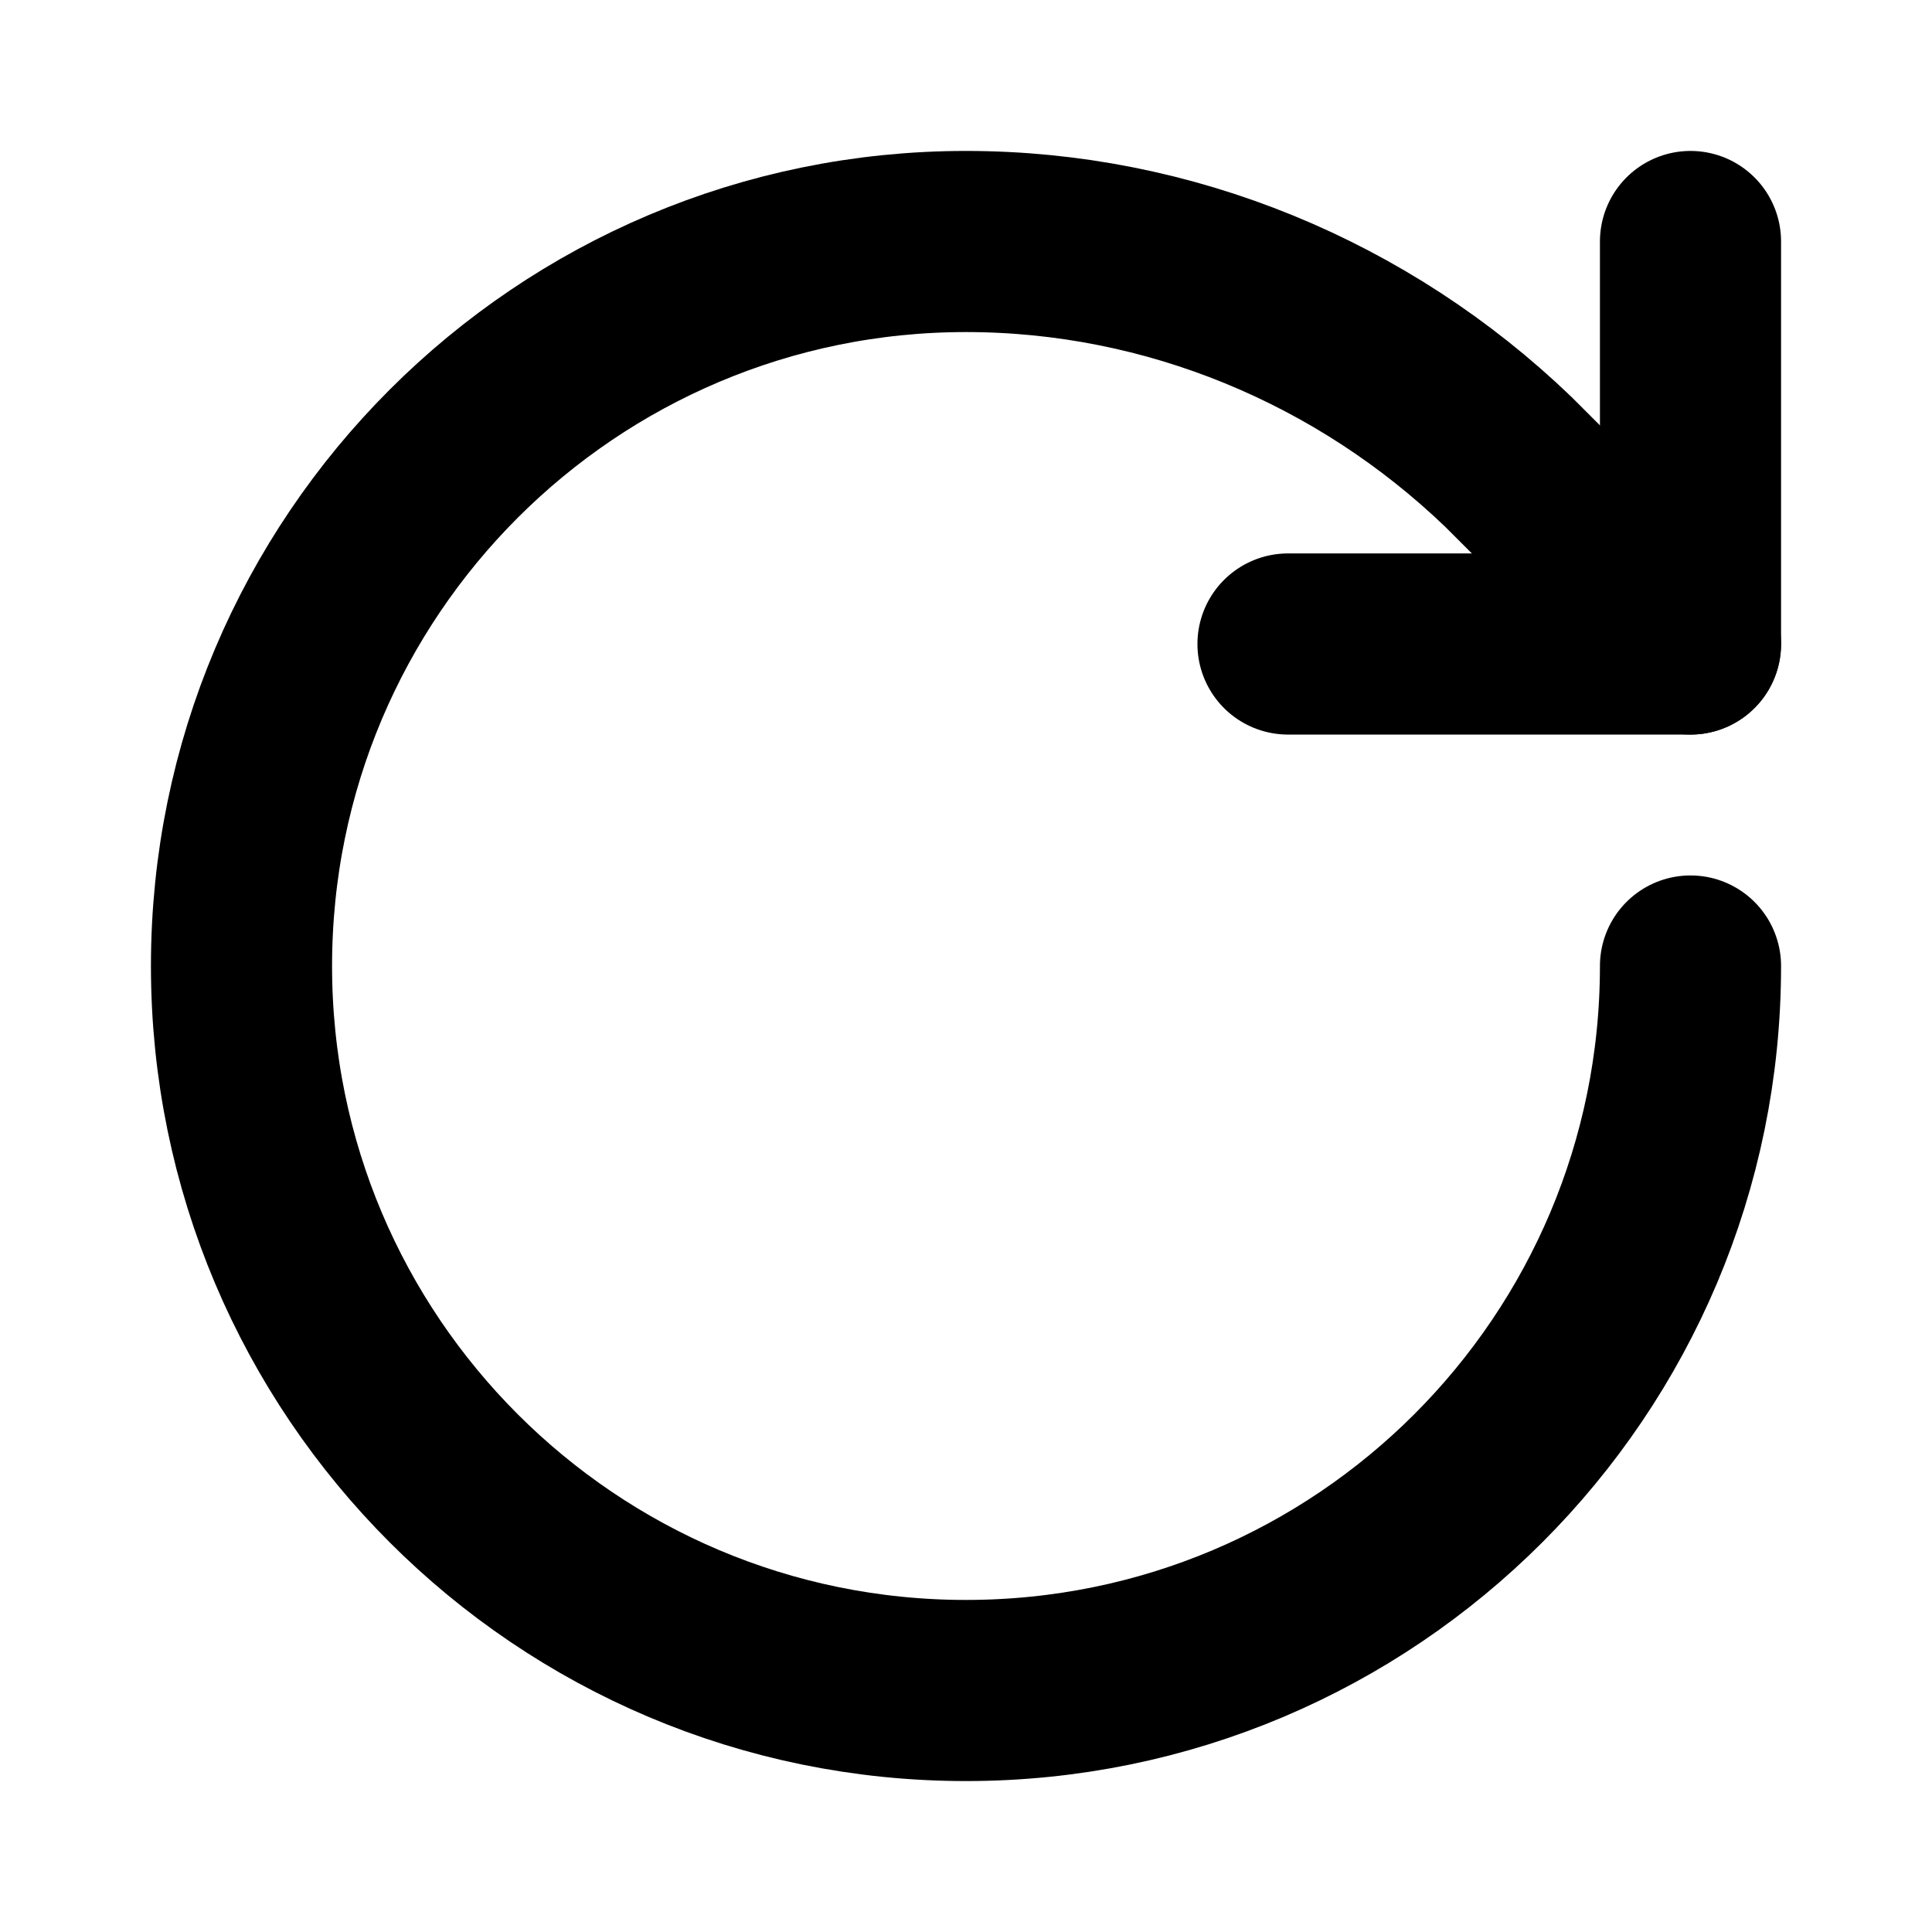
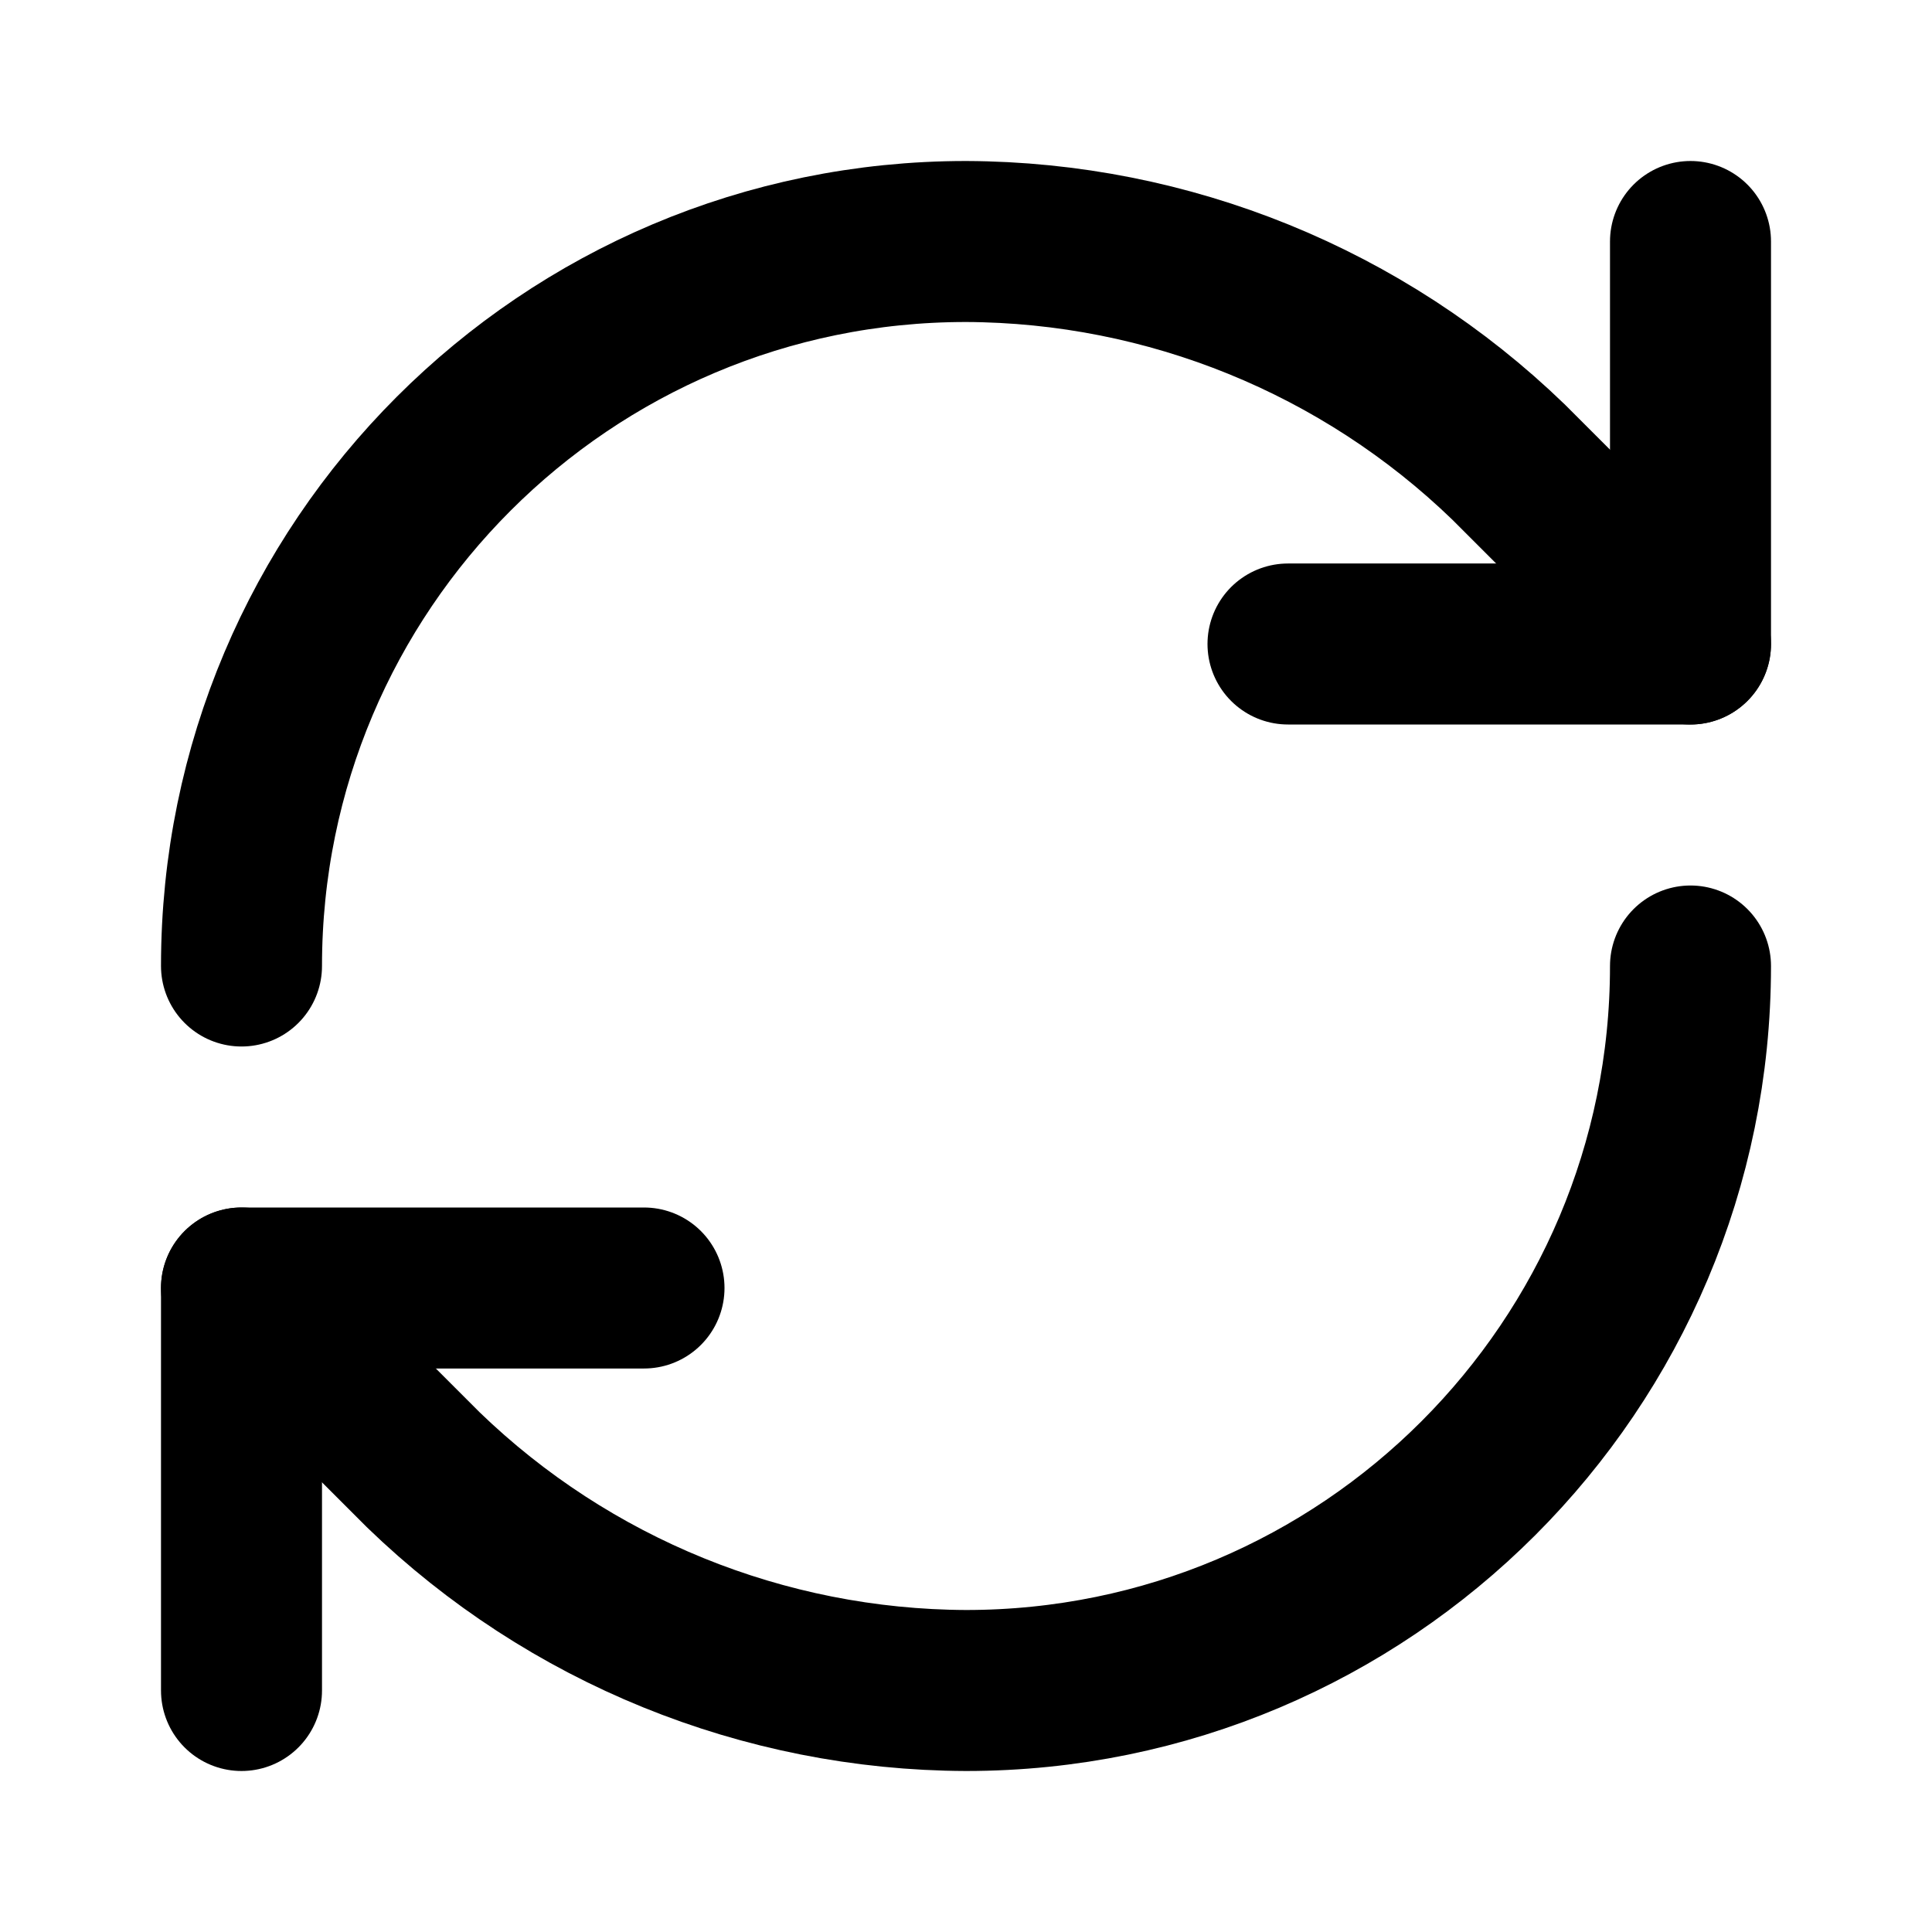
<svg xmlns="http://www.w3.org/2000/svg" width="16" height="16" viewBox="0 0 24 24">
-   <g fill="none" stroke="currentColor" stroke-linecap="round" stroke-linejoin="round" stroke-width="2.25">
-     <path d="M21 12a9 9 0 1 1-9-9c2.52 0 4.93 1 6.74 2.74L21 8" />
-     <path d="M21 3v5h-5" />
+   <g fill="none" stroke="currentColor" stroke-linecap="round" stroke-linejoin="round" stroke-width="2">
+     <path d="M3 12a9 9 0 0 1 9-9a9.75 9.75 0 0 1 6.74 2.74L21 8" />
+     <path d="M21 3v5h-5m5 4a9 9 0 0 1-9 9a9.75 9.75 0 0 1-6.74-2.74L3 16" />
+     <path d="M8 16H3v5" />
  </g>
</svg>
